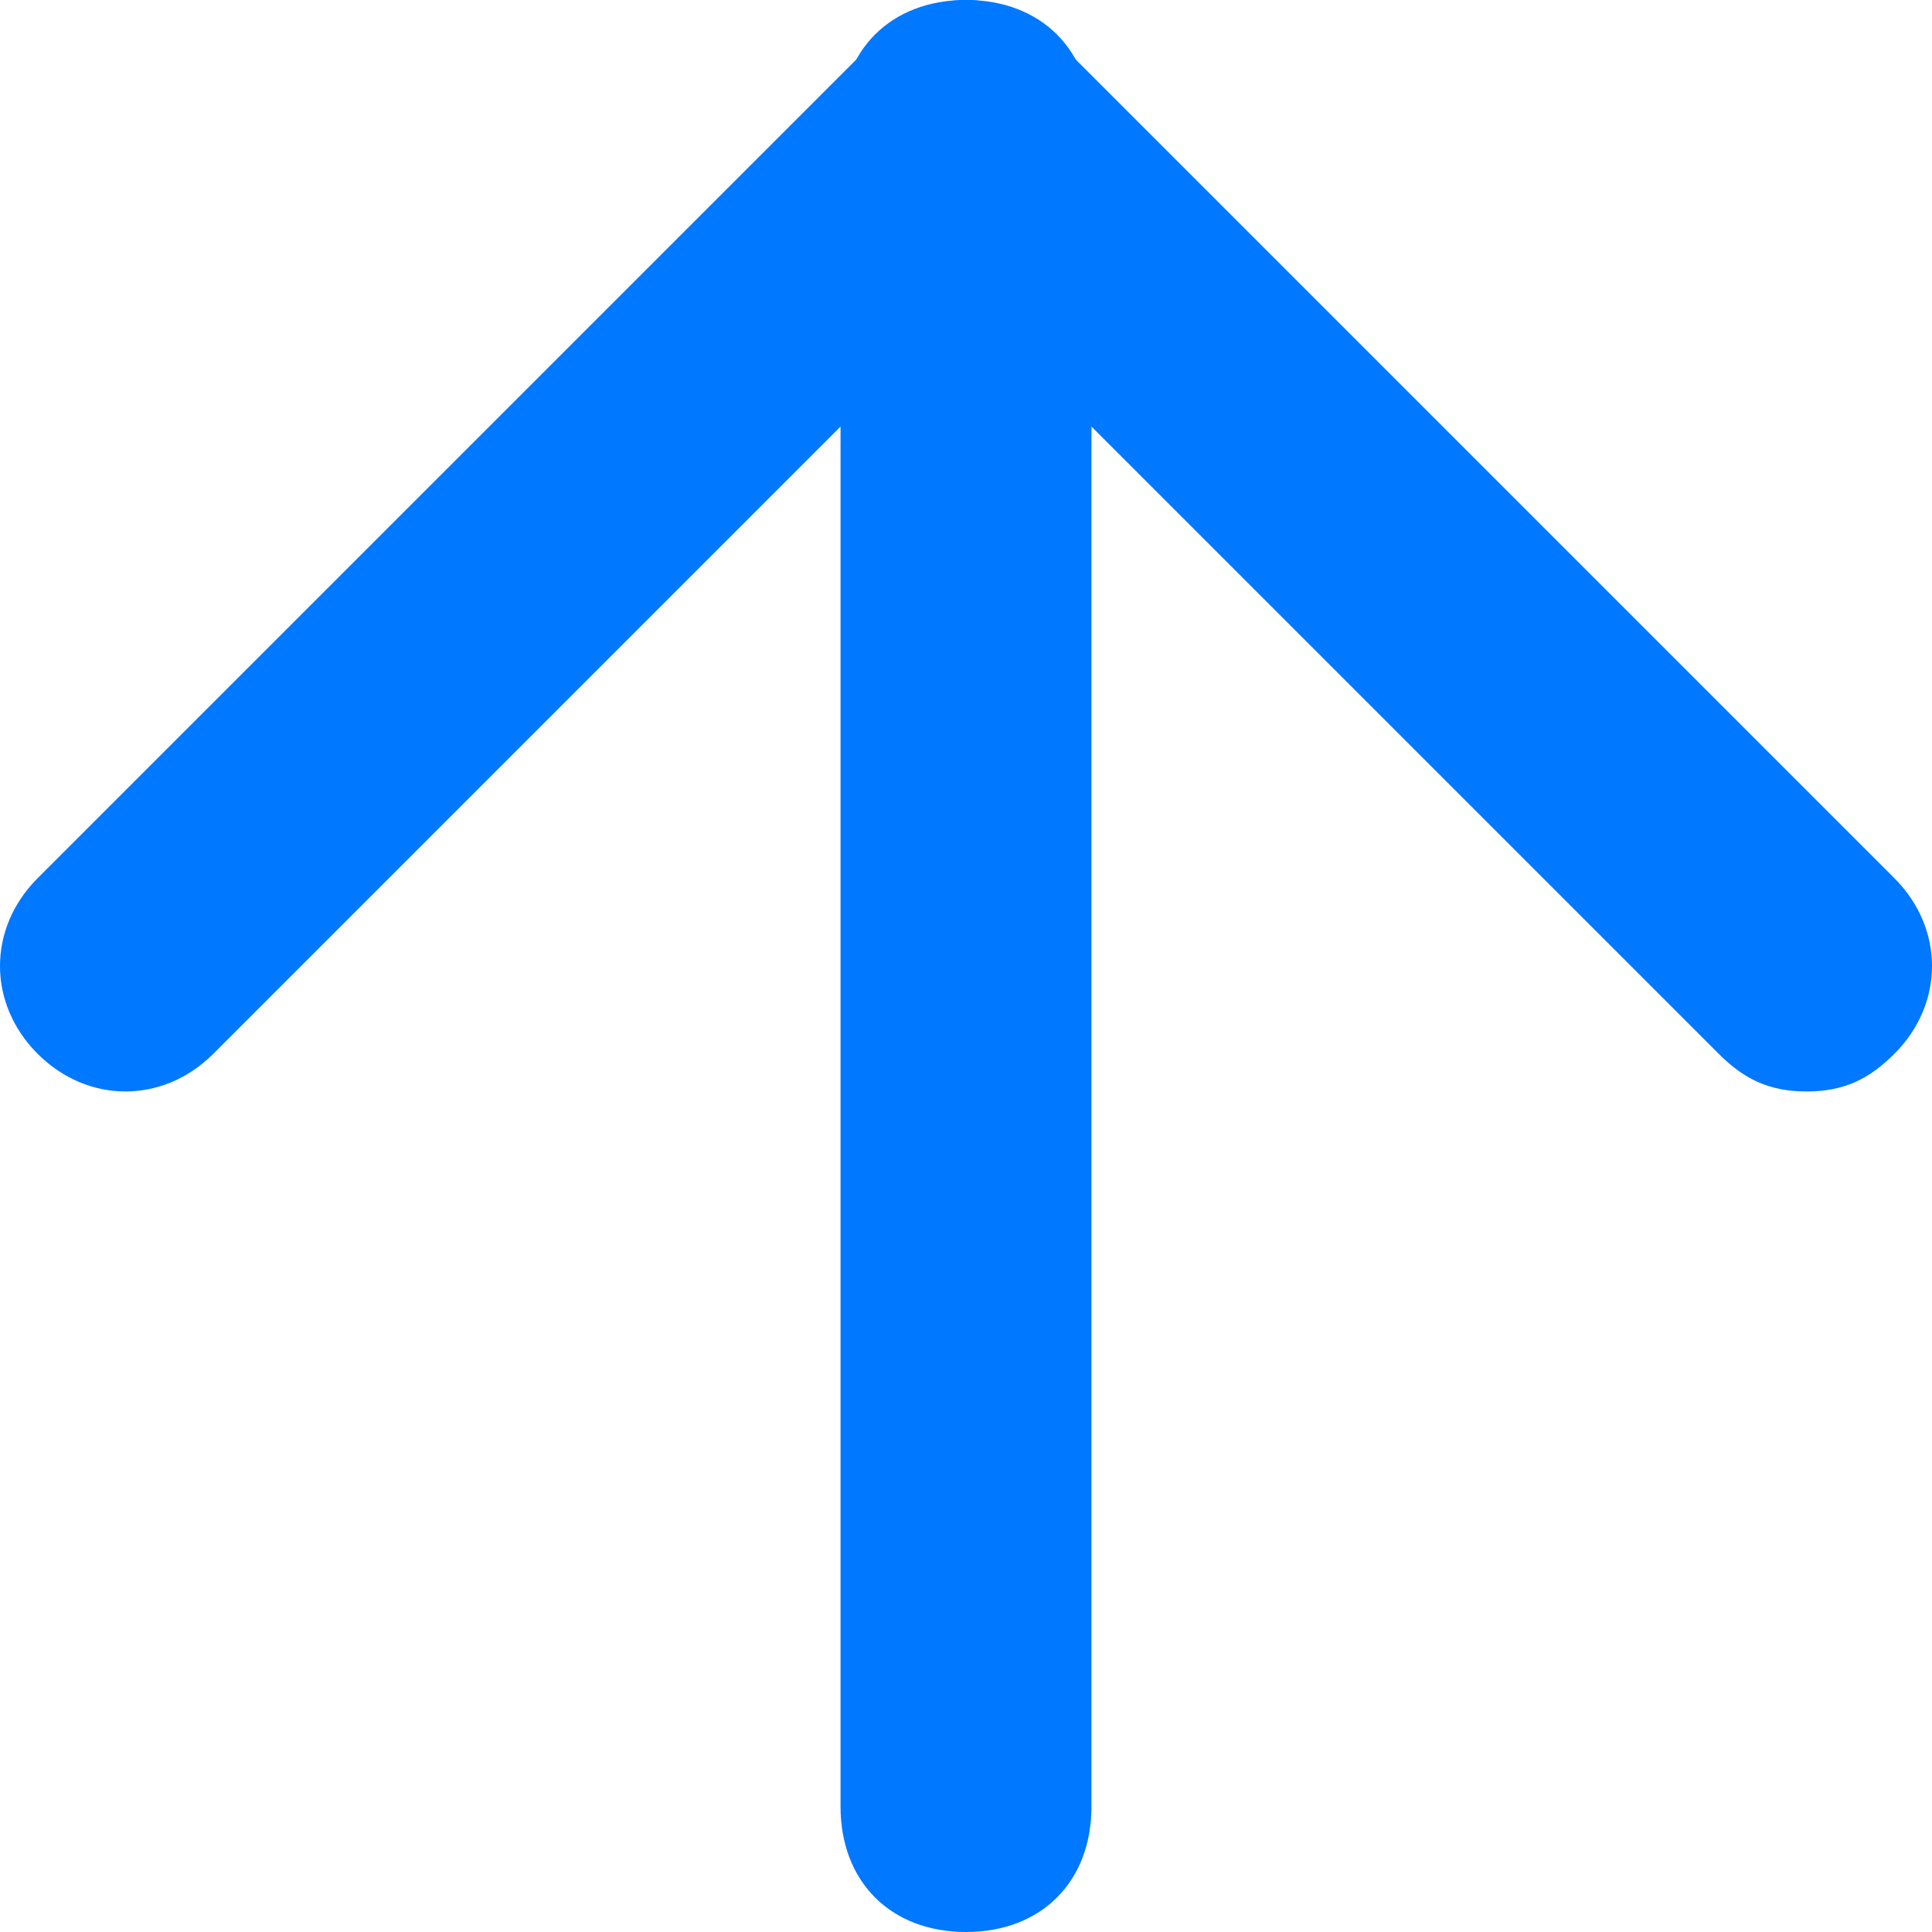
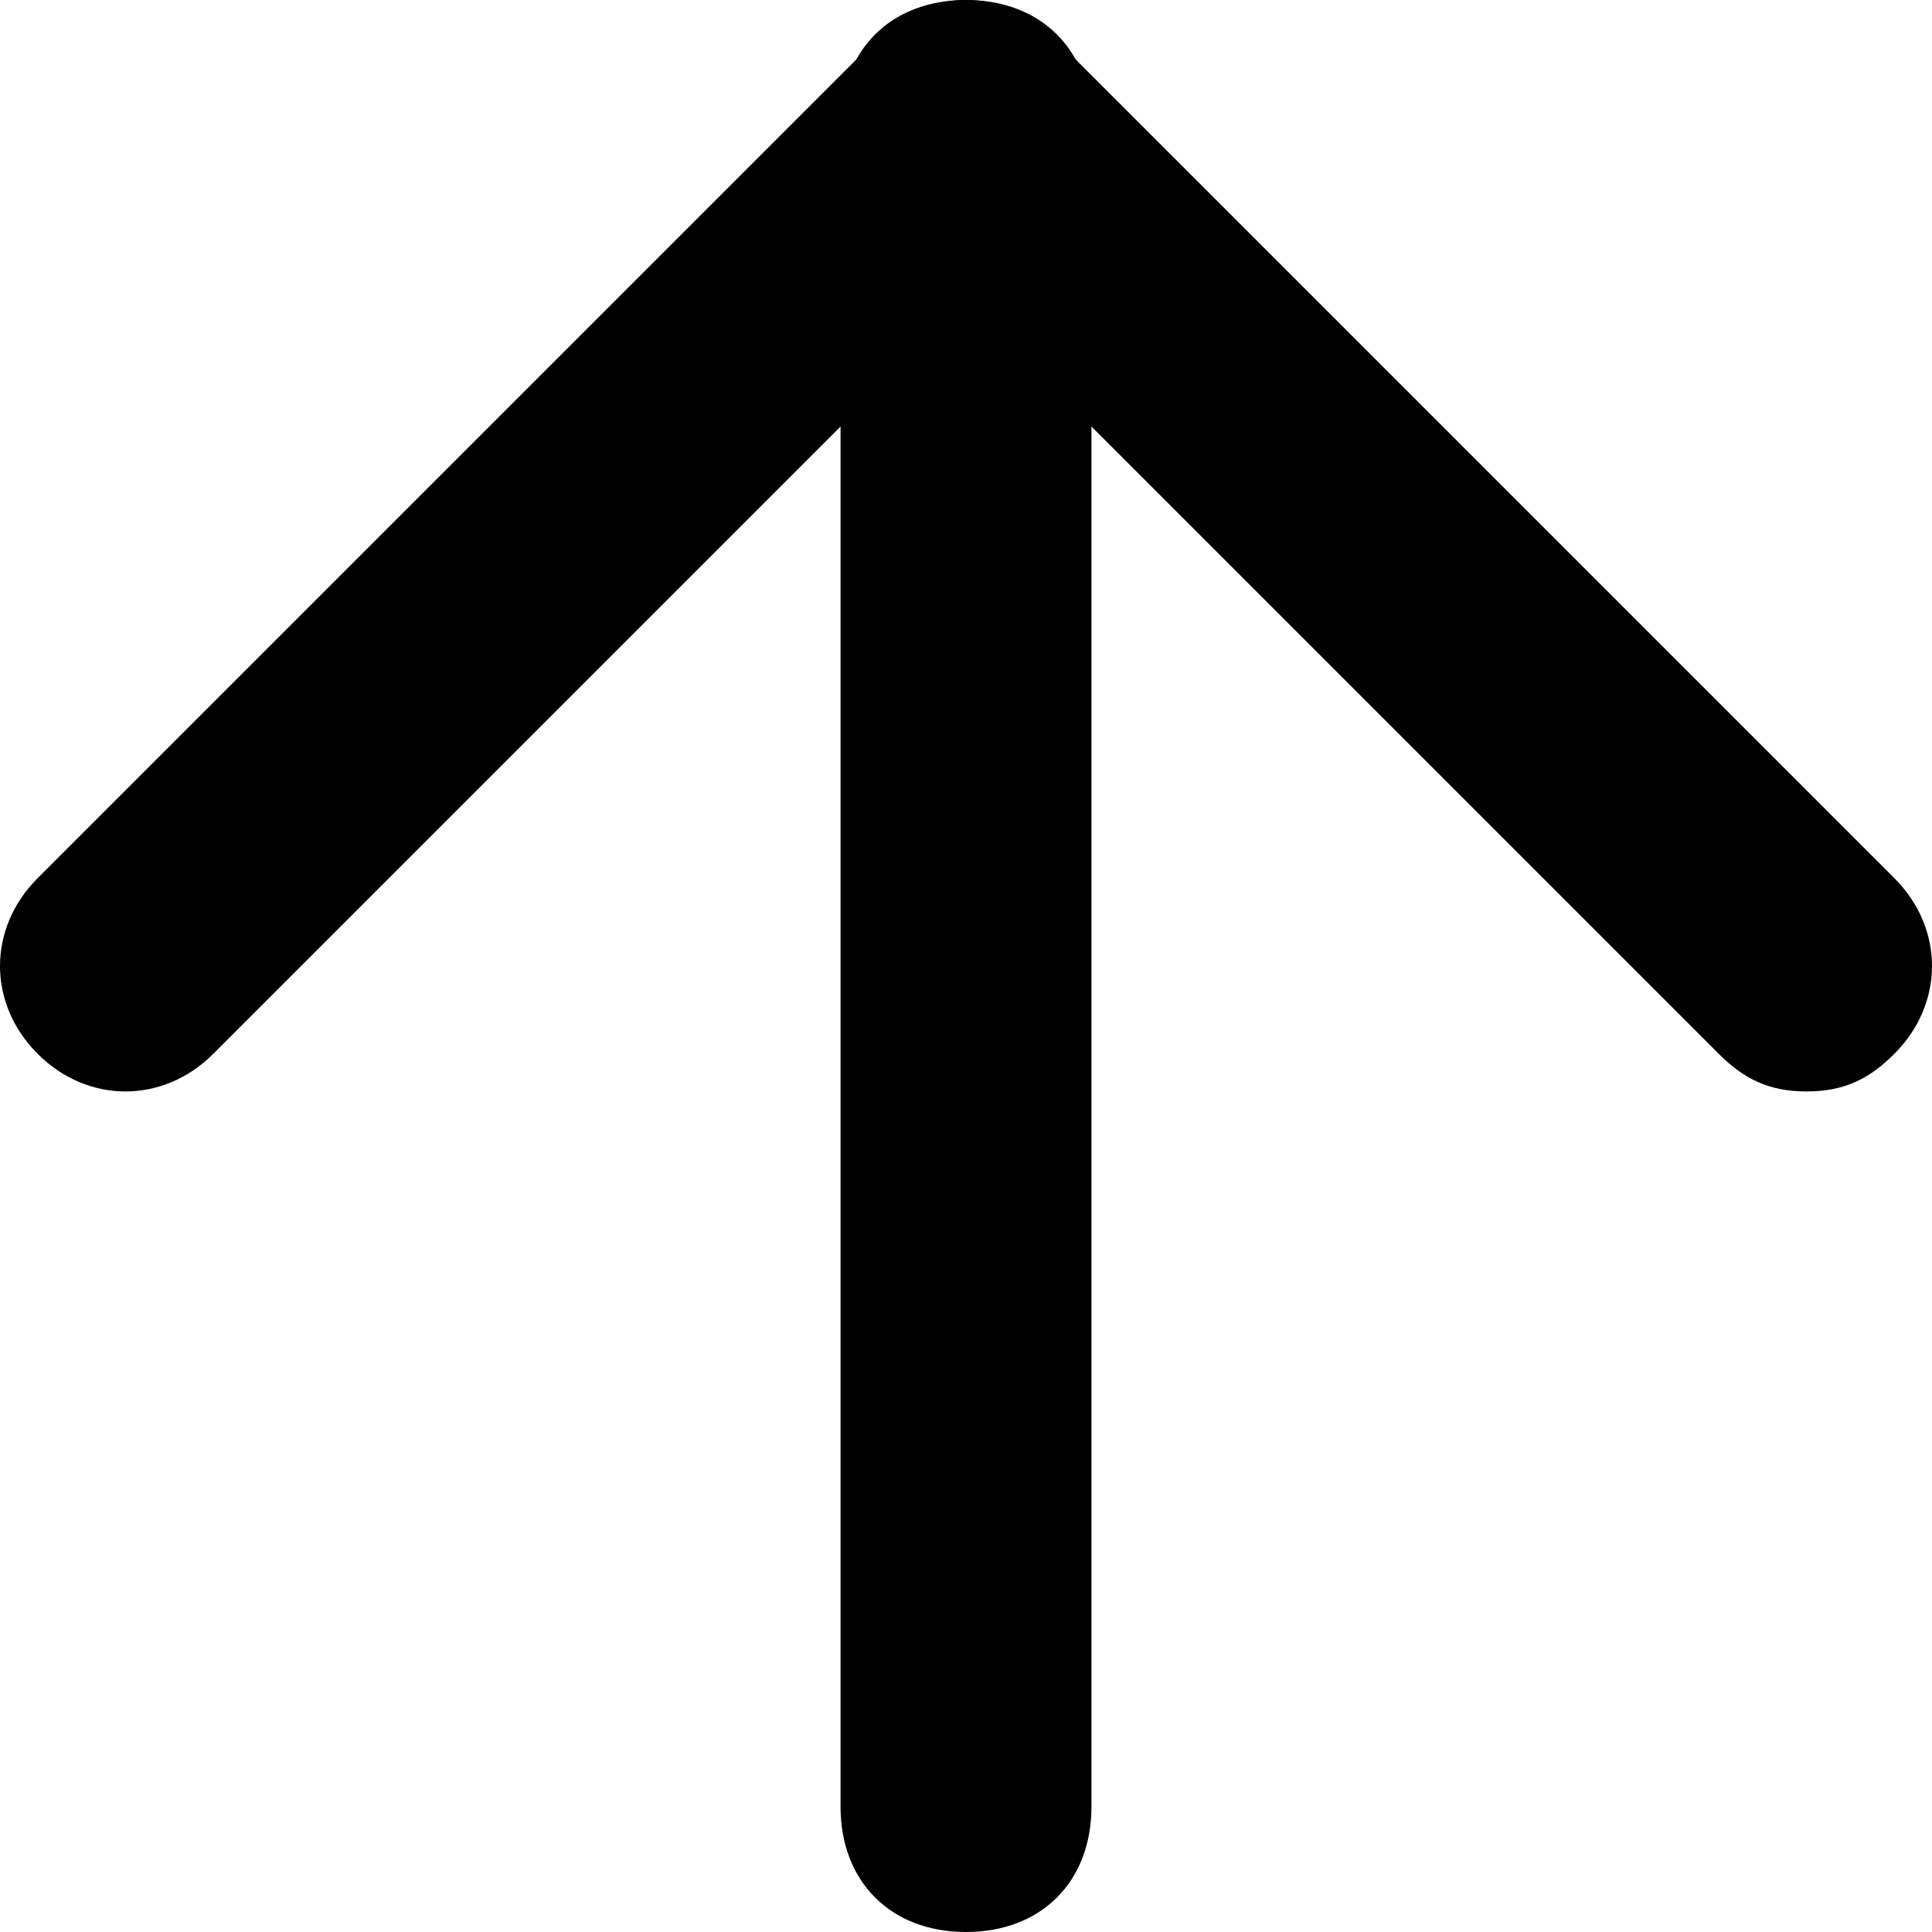
<svg xmlns="http://www.w3.org/2000/svg" version="1.1" id="Слой_1" x="0px" y="0px" viewBox="0 0 15.4 15.4" style="enable-background:new 0 0 15.4 15.4;" xml:space="preserve">
  <style type="text/css">
	.st0{fill:#0078FF;}
</style>
-   <g id="da8694b9-6788-465e-b292-adf071521e55">
-     <g id="_x30_45cc556-3ac4-4f3a-85d2-7d64dea04184">
-       <g>
-         <g>
-           <path class="st0" d="M7.7,15.4c-0.6,0-1-0.4-1-1V1c0-0.6,0.4-1,1-1s1,0.4,1,1v13.4C8.7,15,8.3,15.4,7.7,15.4z" />
-         </g>
-         <g>
-           <path class="st0" d="M14.4,8.7c-0.3,0-0.5-0.1-0.7-0.3l-6-6l-6,6c-0.4,0.4-1,0.4-1.4,0s-0.4-1,0-1.4L7,0.3c0.4-0.4,1-0.4,1.4,0      L15.1,7c0.4,0.4,0.4,1,0,1.4C14.9,8.6,14.7,8.7,14.4,8.7z" />
-         </g>
-       </g>
-     </g>
-   </g>
+   <path d="M7.7,15.4c-0.6,0-1-0.4-1-1V1c0-0.6,0.4-1,1-1s1,0.4,1,1v13.4C8.7,15,8.3,15.4,7.7,15.4z" />
+   <path d="M14.4,8.7c-0.3,0-0.5-0.1-0.7-0.3l-6-6l-6,6c-0.4,0.4-1,0.4-1.4,0s-0.4-1,0-1.4L7,0.3c0.4-0.4,1-0.4,1.4,0      L15.1,7c0.4,0.4,0.4,1,0,1.4C14.9,8.6,14.7,8.7,14.4,8.7z" />
</svg>
